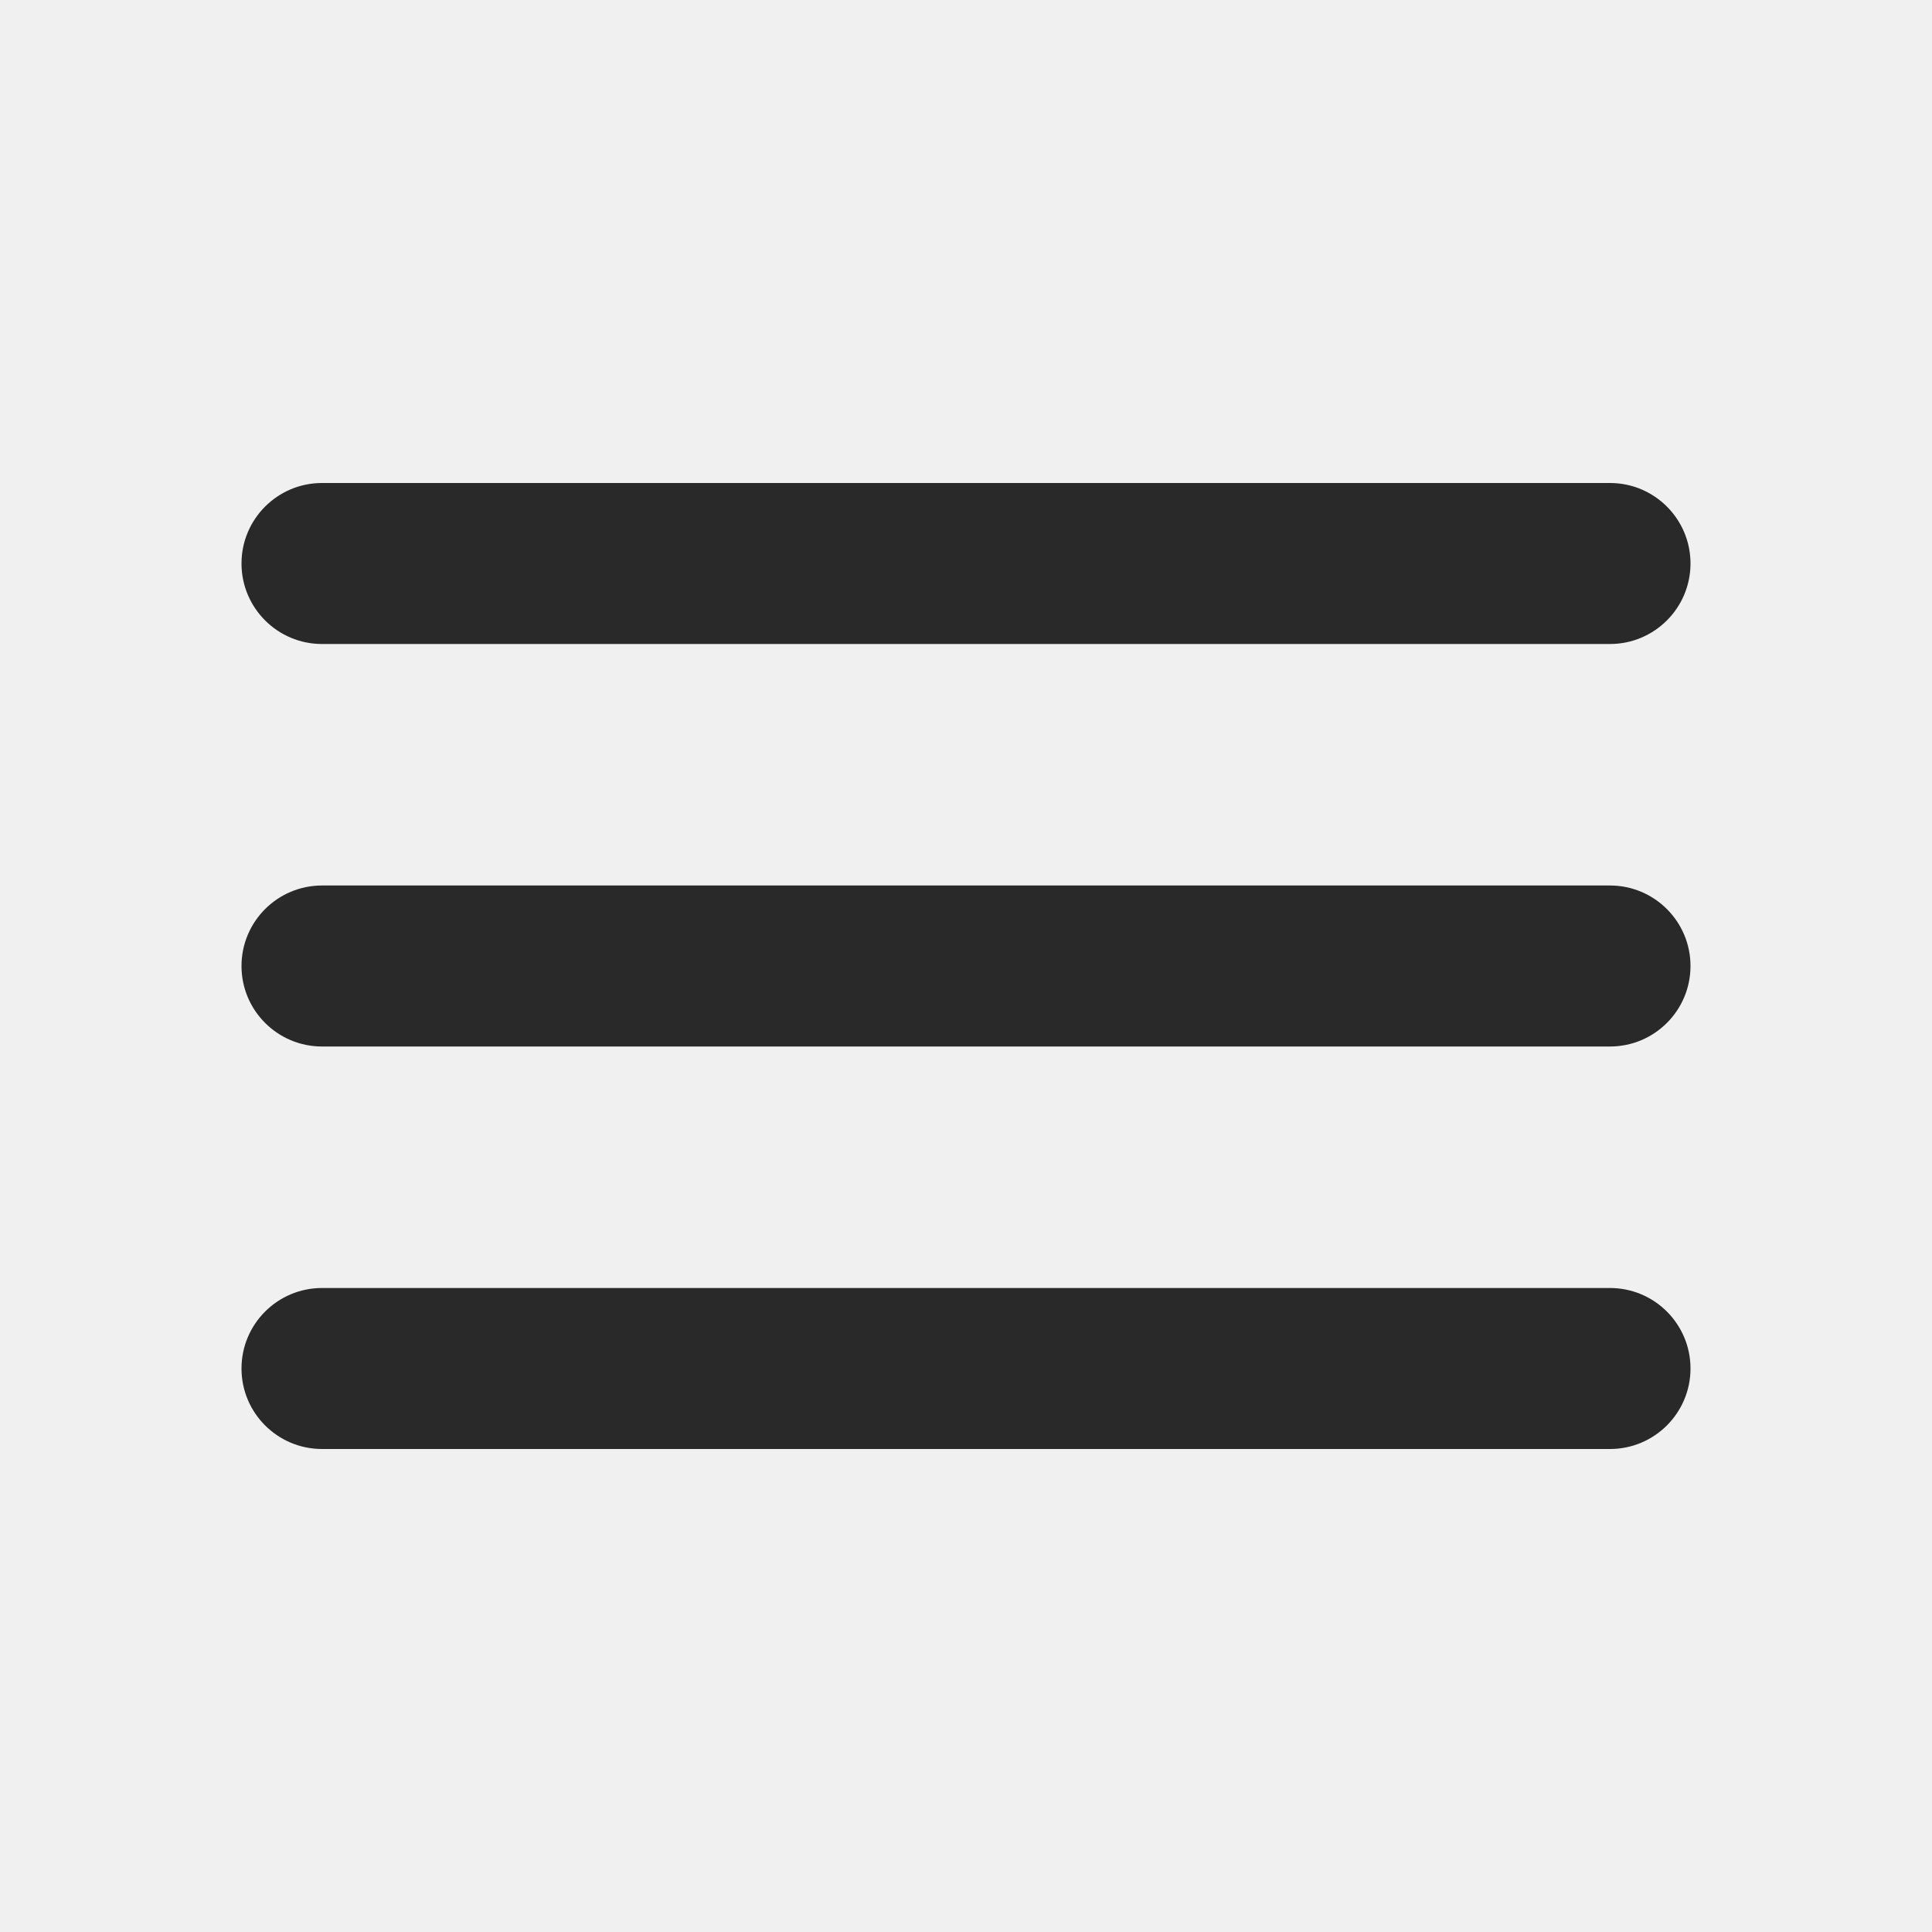
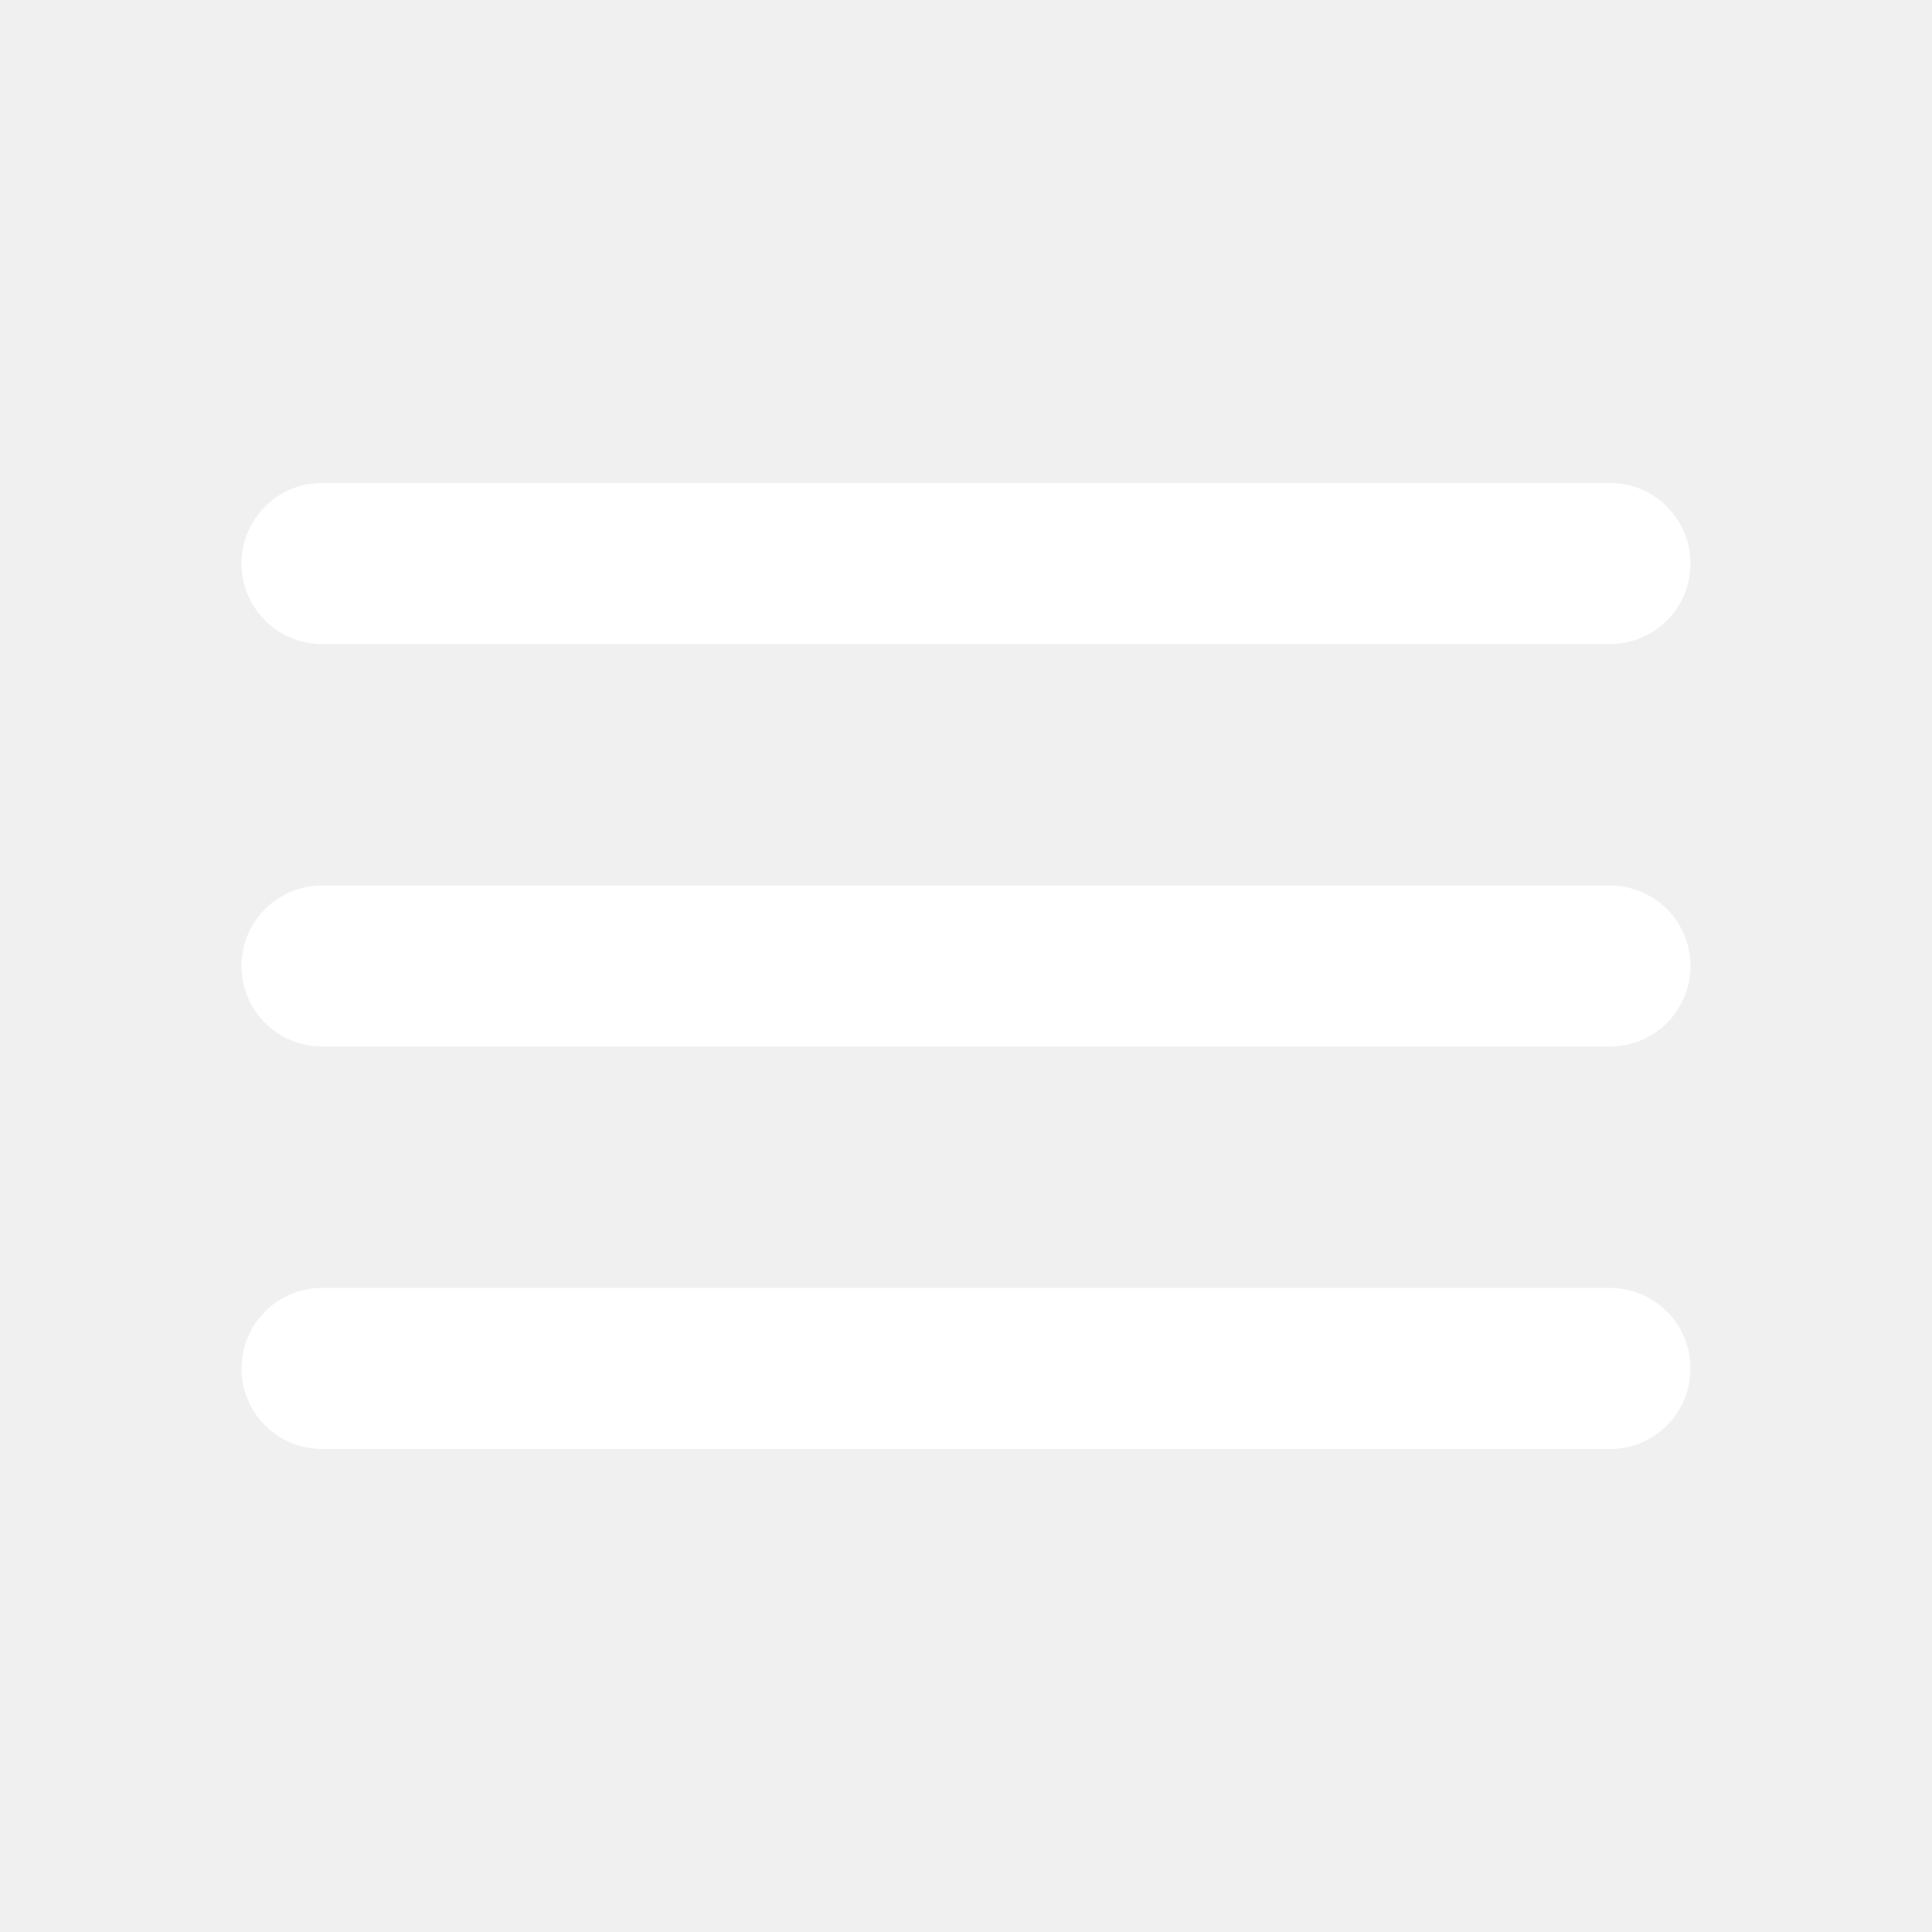
- <svg xmlns="http://www.w3.org/2000/svg" width="24" height="24" viewBox="0 0 24 24" fill="none">
-   <g clip-path="url(#clip0_44634_792)">
-     <path d="M3 17C3 17.552 3.448 18 4 18H20C20.552 18 21 17.552 21 17C21 16.448 20.552 16 20 16H4C3.448 16 3 16.448 3 17ZM3 12C3 12.552 3.448 13 4 13H20C20.552 13 21 12.552 21 12C21 11.448 20.552 11 20 11H4C3.448 11 3 11.448 3 12ZM4 6C3.448 6 3 6.448 3 7C3 7.552 3.448 8 4 8H20C20.552 8 21 7.552 21 7C21 6.448 20.552 6 20 6H4Z" fill="#292929" />
+ <svg xmlns="http://www.w3.org/2000/svg" width="32" height="32" viewBox="0 0 32 32" fill="none">
+   <g clip-path="url(#clip0_41317_276)">
+     <path d="M4 22.667C4 23.403 4.597 24 5.333 24H26.667C27.403 24 28 23.403 28 22.667C28 21.93 27.403 21.333 26.667 21.333H5.333C4.597 21.333 4 21.93 4 22.667ZM4 16C4 16.736 4.597 17.333 5.333 17.333H26.667C27.403 17.333 28 16.736 28 16C28 15.264 27.403 14.667 26.667 14.667H5.333C4.597 14.667 4 15.264 4 16ZM5.333 8C4.597 8 4 8.597 4 9.333C4 10.07 4.597 10.667 5.333 10.667H26.667C27.403 10.667 28 10.07 28 9.333C28 8.597 27.403 8 26.667 8H5.333Z" fill="white" />
  </g>
  <defs>
-     <clipPath id="clip0_44634_792">
-       <rect width="24" height="24" fill="white" />
+     <clipPath id="clip0_41317_276">
+       <rect width="32" height="32" fill="white" />
    </clipPath>
  </defs>
</svg>
